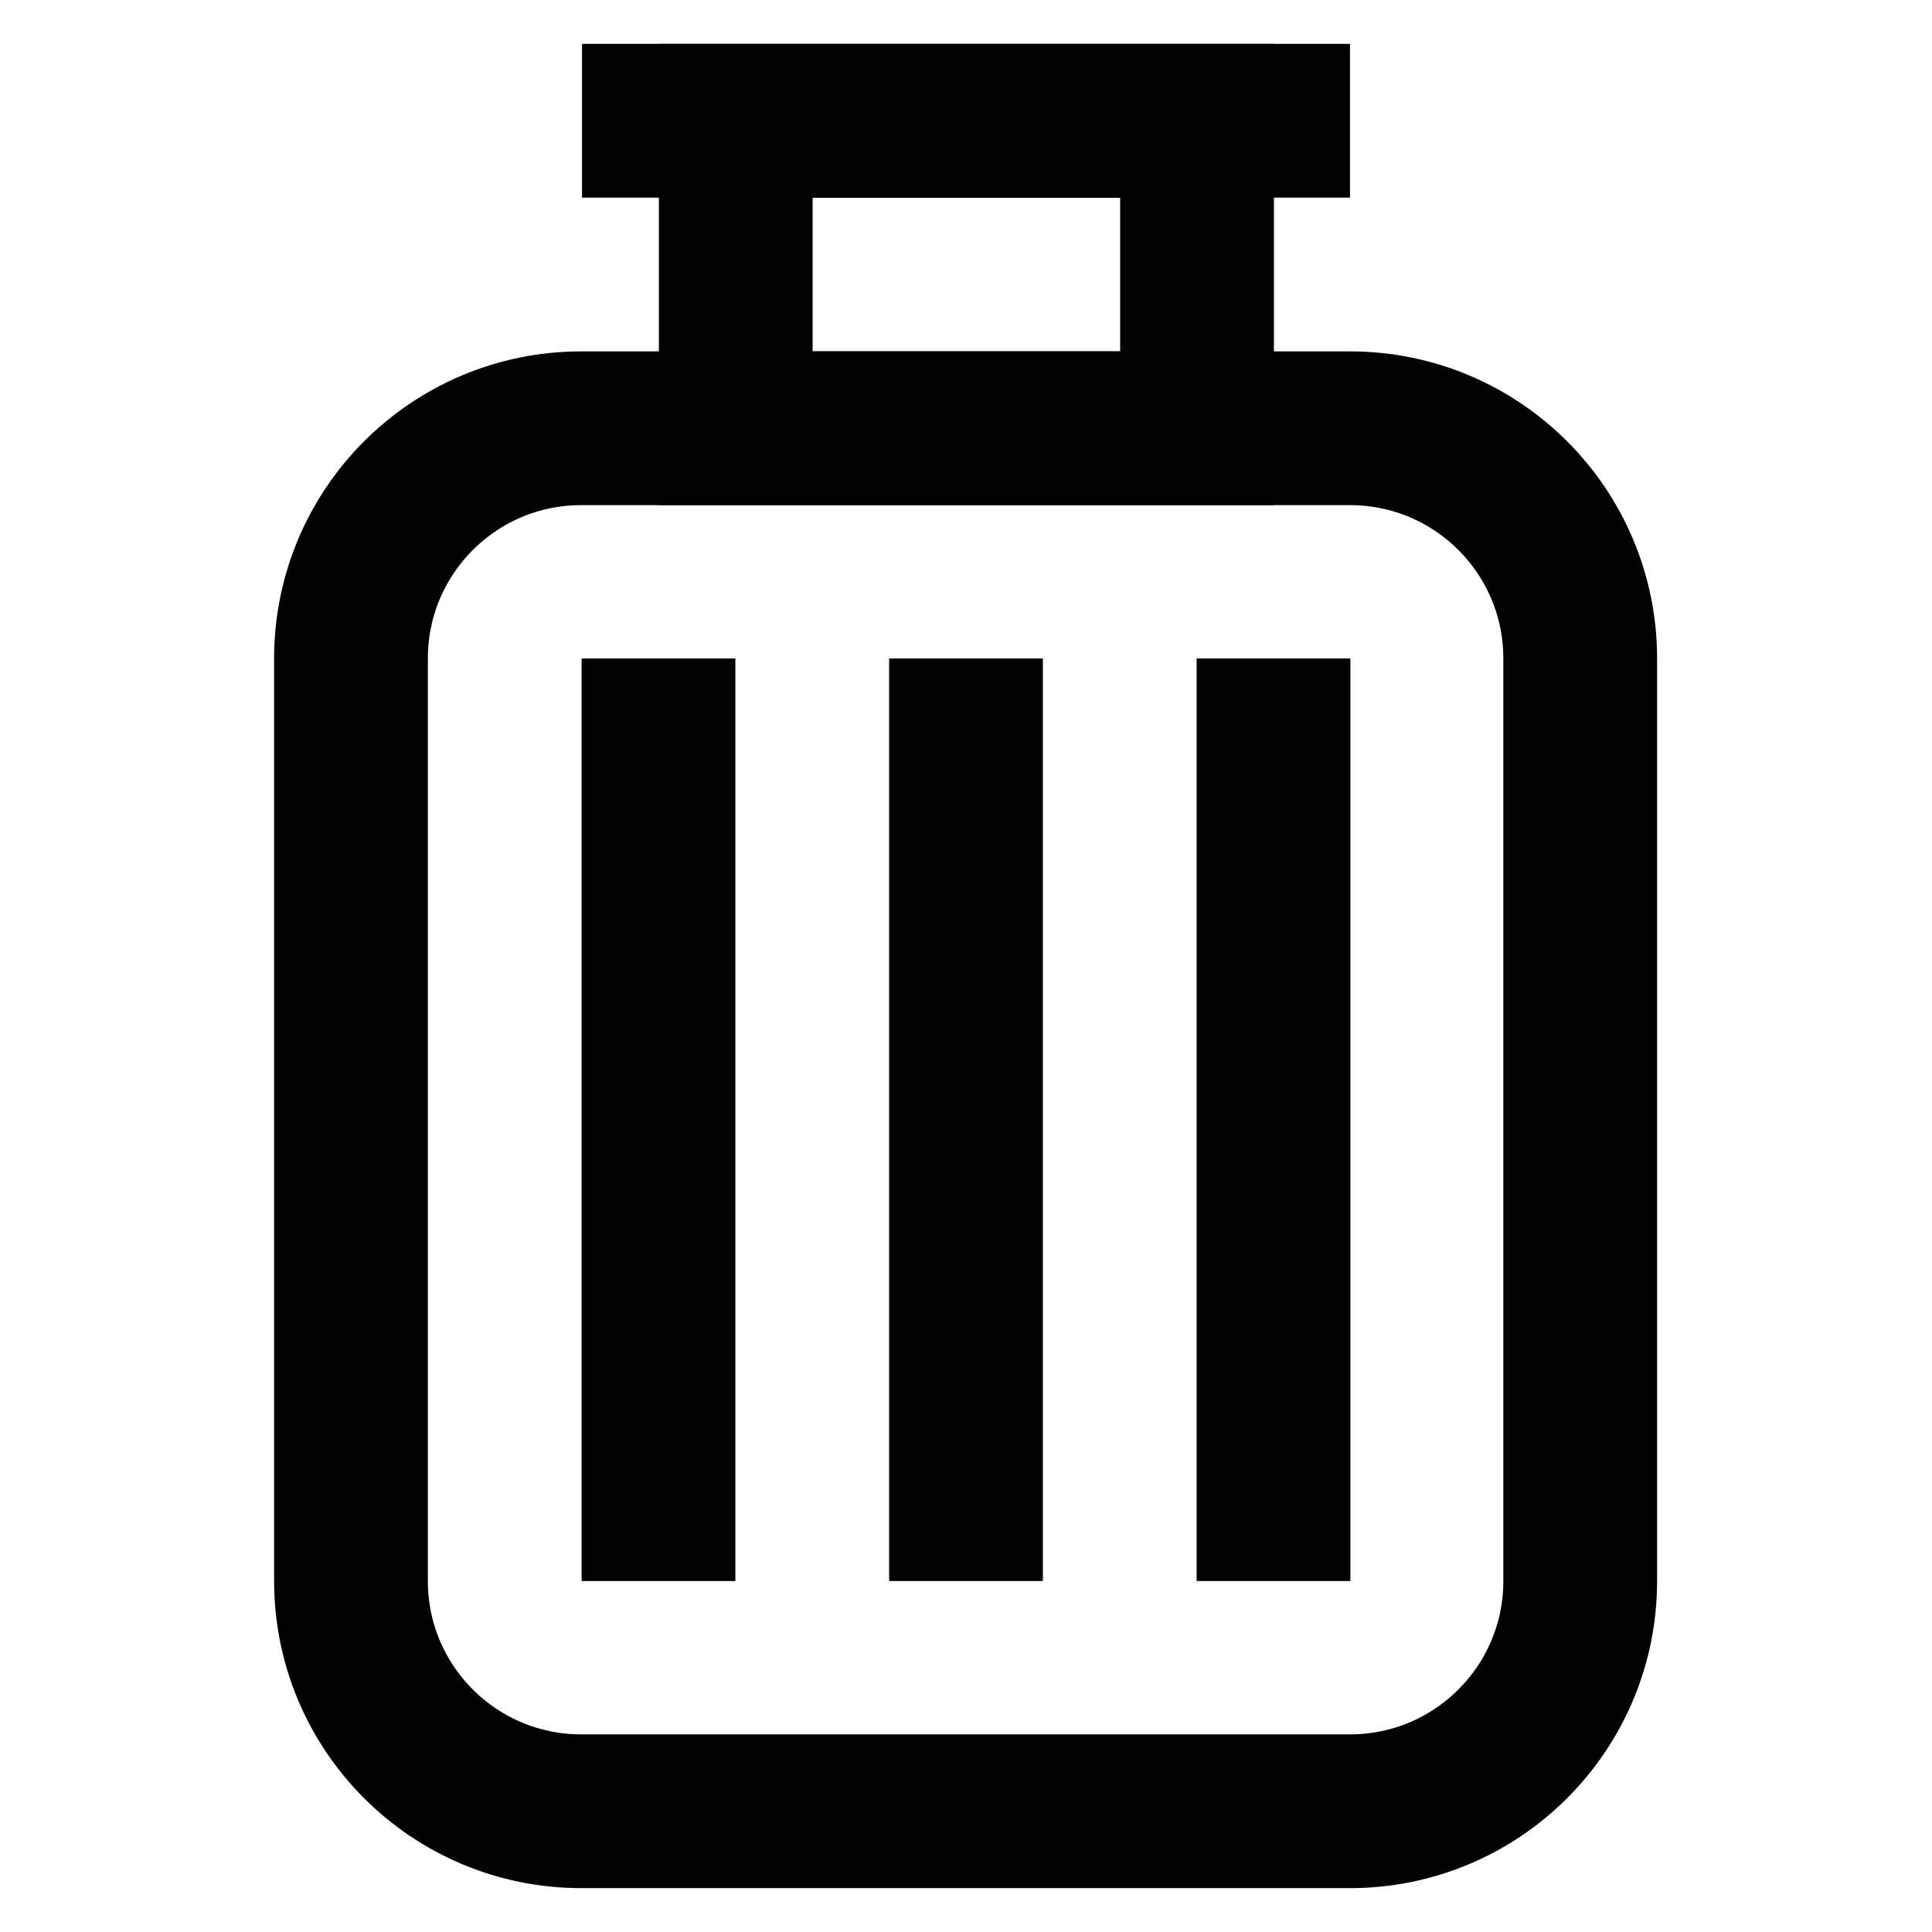
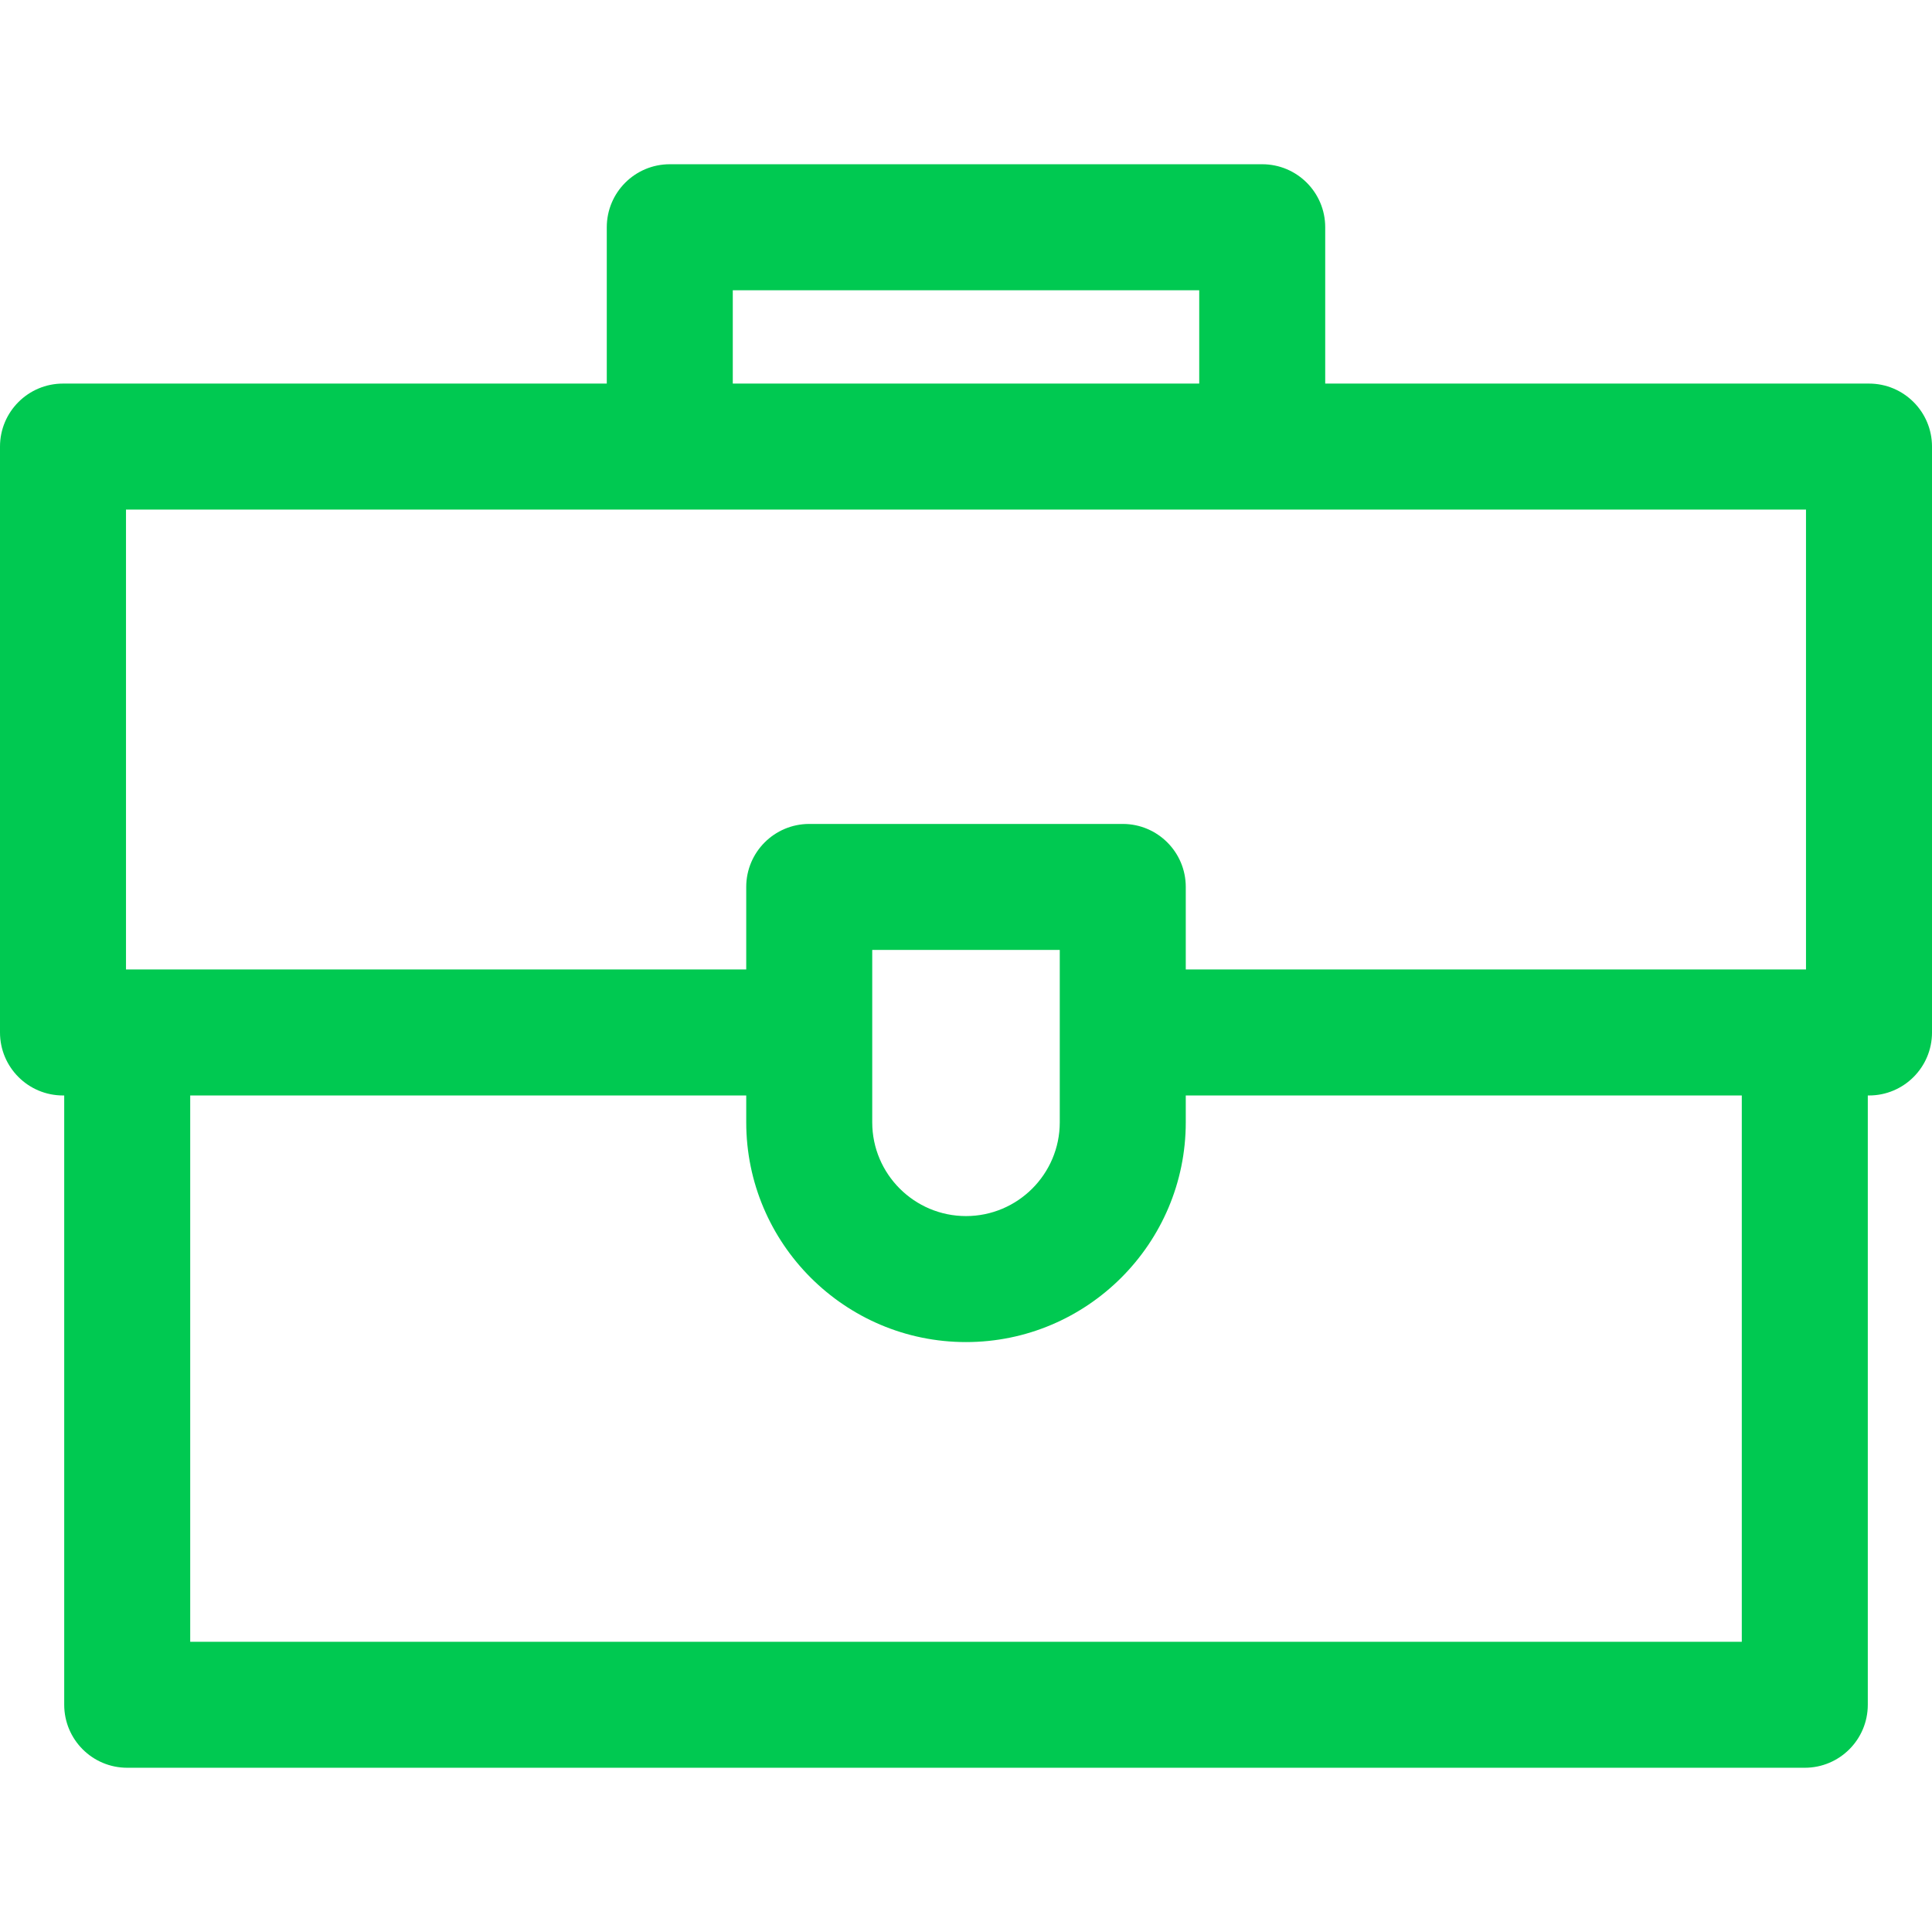
- <svg xmlns="http://www.w3.org/2000/svg" width="800px" height="800px" viewBox="0 0 24 24" id="Layer_1" data-name="Layer 1">
-   <defs>
-     <style>.cls-1{fill:none;stroke:#020202;stroke-miterlimit:10;stroke-width:1.91px;}</style>
-   </defs>
-   <rect class="cls-1" x="4.36" y="5.32" width="15.27" height="17.18" rx="2.86" />
-   <line class="cls-1" x1="8.18" y1="8.18" x2="8.18" y2="19.64" />
-   <line class="cls-1" x1="15.82" y1="8.18" x2="15.82" y2="19.64" />
-   <line class="cls-1" x1="12" y1="8.18" x2="12" y2="19.64" />
-   <rect class="cls-1" x="9.14" y="1.5" width="5.73" height="3.82" />
-   <line class="cls-1" x1="7.23" y1="1.5" x2="16.77" y2="1.5" />
+ <svg xmlns="http://www.w3.org/2000/svg" fill="#00c951" height="800px" width="800px" version="1.1" id="Layer_1" viewBox="0 0 512 512" xml:space="preserve">
+   <g id="SVGRepo_bgCarrier" stroke-width="0" />
+   <g id="SVGRepo_tracerCarrier" stroke-linecap="round" stroke-linejoin="round" />
+   <g id="SVGRepo_iconCarrier">
+     <g>
+       <g>
+         <path d="M495.304,101.652H351.196v-41.43c0-9.22-7.475-16.696-16.696-16.696H177.499c-9.22,0-16.696,7.475-16.696,16.696v41.43 H16.696C7.475,101.652,0,109.127,0,118.347v155.268c0,9.22,7.475,16.696,16.696,16.696h0.321v161.467 c0,9.22,7.475,16.696,16.696,16.696h444.576c9.22,0,16.696-7.475,16.696-16.696V290.311h0.321c9.22,0,16.696-7.475,16.696-16.696 V118.347C512,109.127,504.525,101.652,495.304,101.652z M194.195,76.917h123.611v24.734H194.195V76.917z M461.592,435.084H50.408 V290.311h147.351v7.111c0,32.115,26.128,58.241,58.241,58.241s58.241-26.128,58.241-58.241v-7.111h147.351V435.084z M231.15,297.423c0-16.568,0-29.418,0-45.678h49.7c0,16.281,0,29.111,0,45.678c0,13.703-11.148,24.85-24.85,24.85 C242.298,322.272,231.15,311.124,231.15,297.423z M478.609,256.92h-0.321H314.241v-21.871c0-9.22-7.475-16.696-16.696-16.696 h-83.091c-9.22,0-16.696,7.475-16.696,16.696v21.871H33.712h-0.321V135.043h445.217V256.92z" />
+       </g>
+     </g>
+   </g>
</svg>
